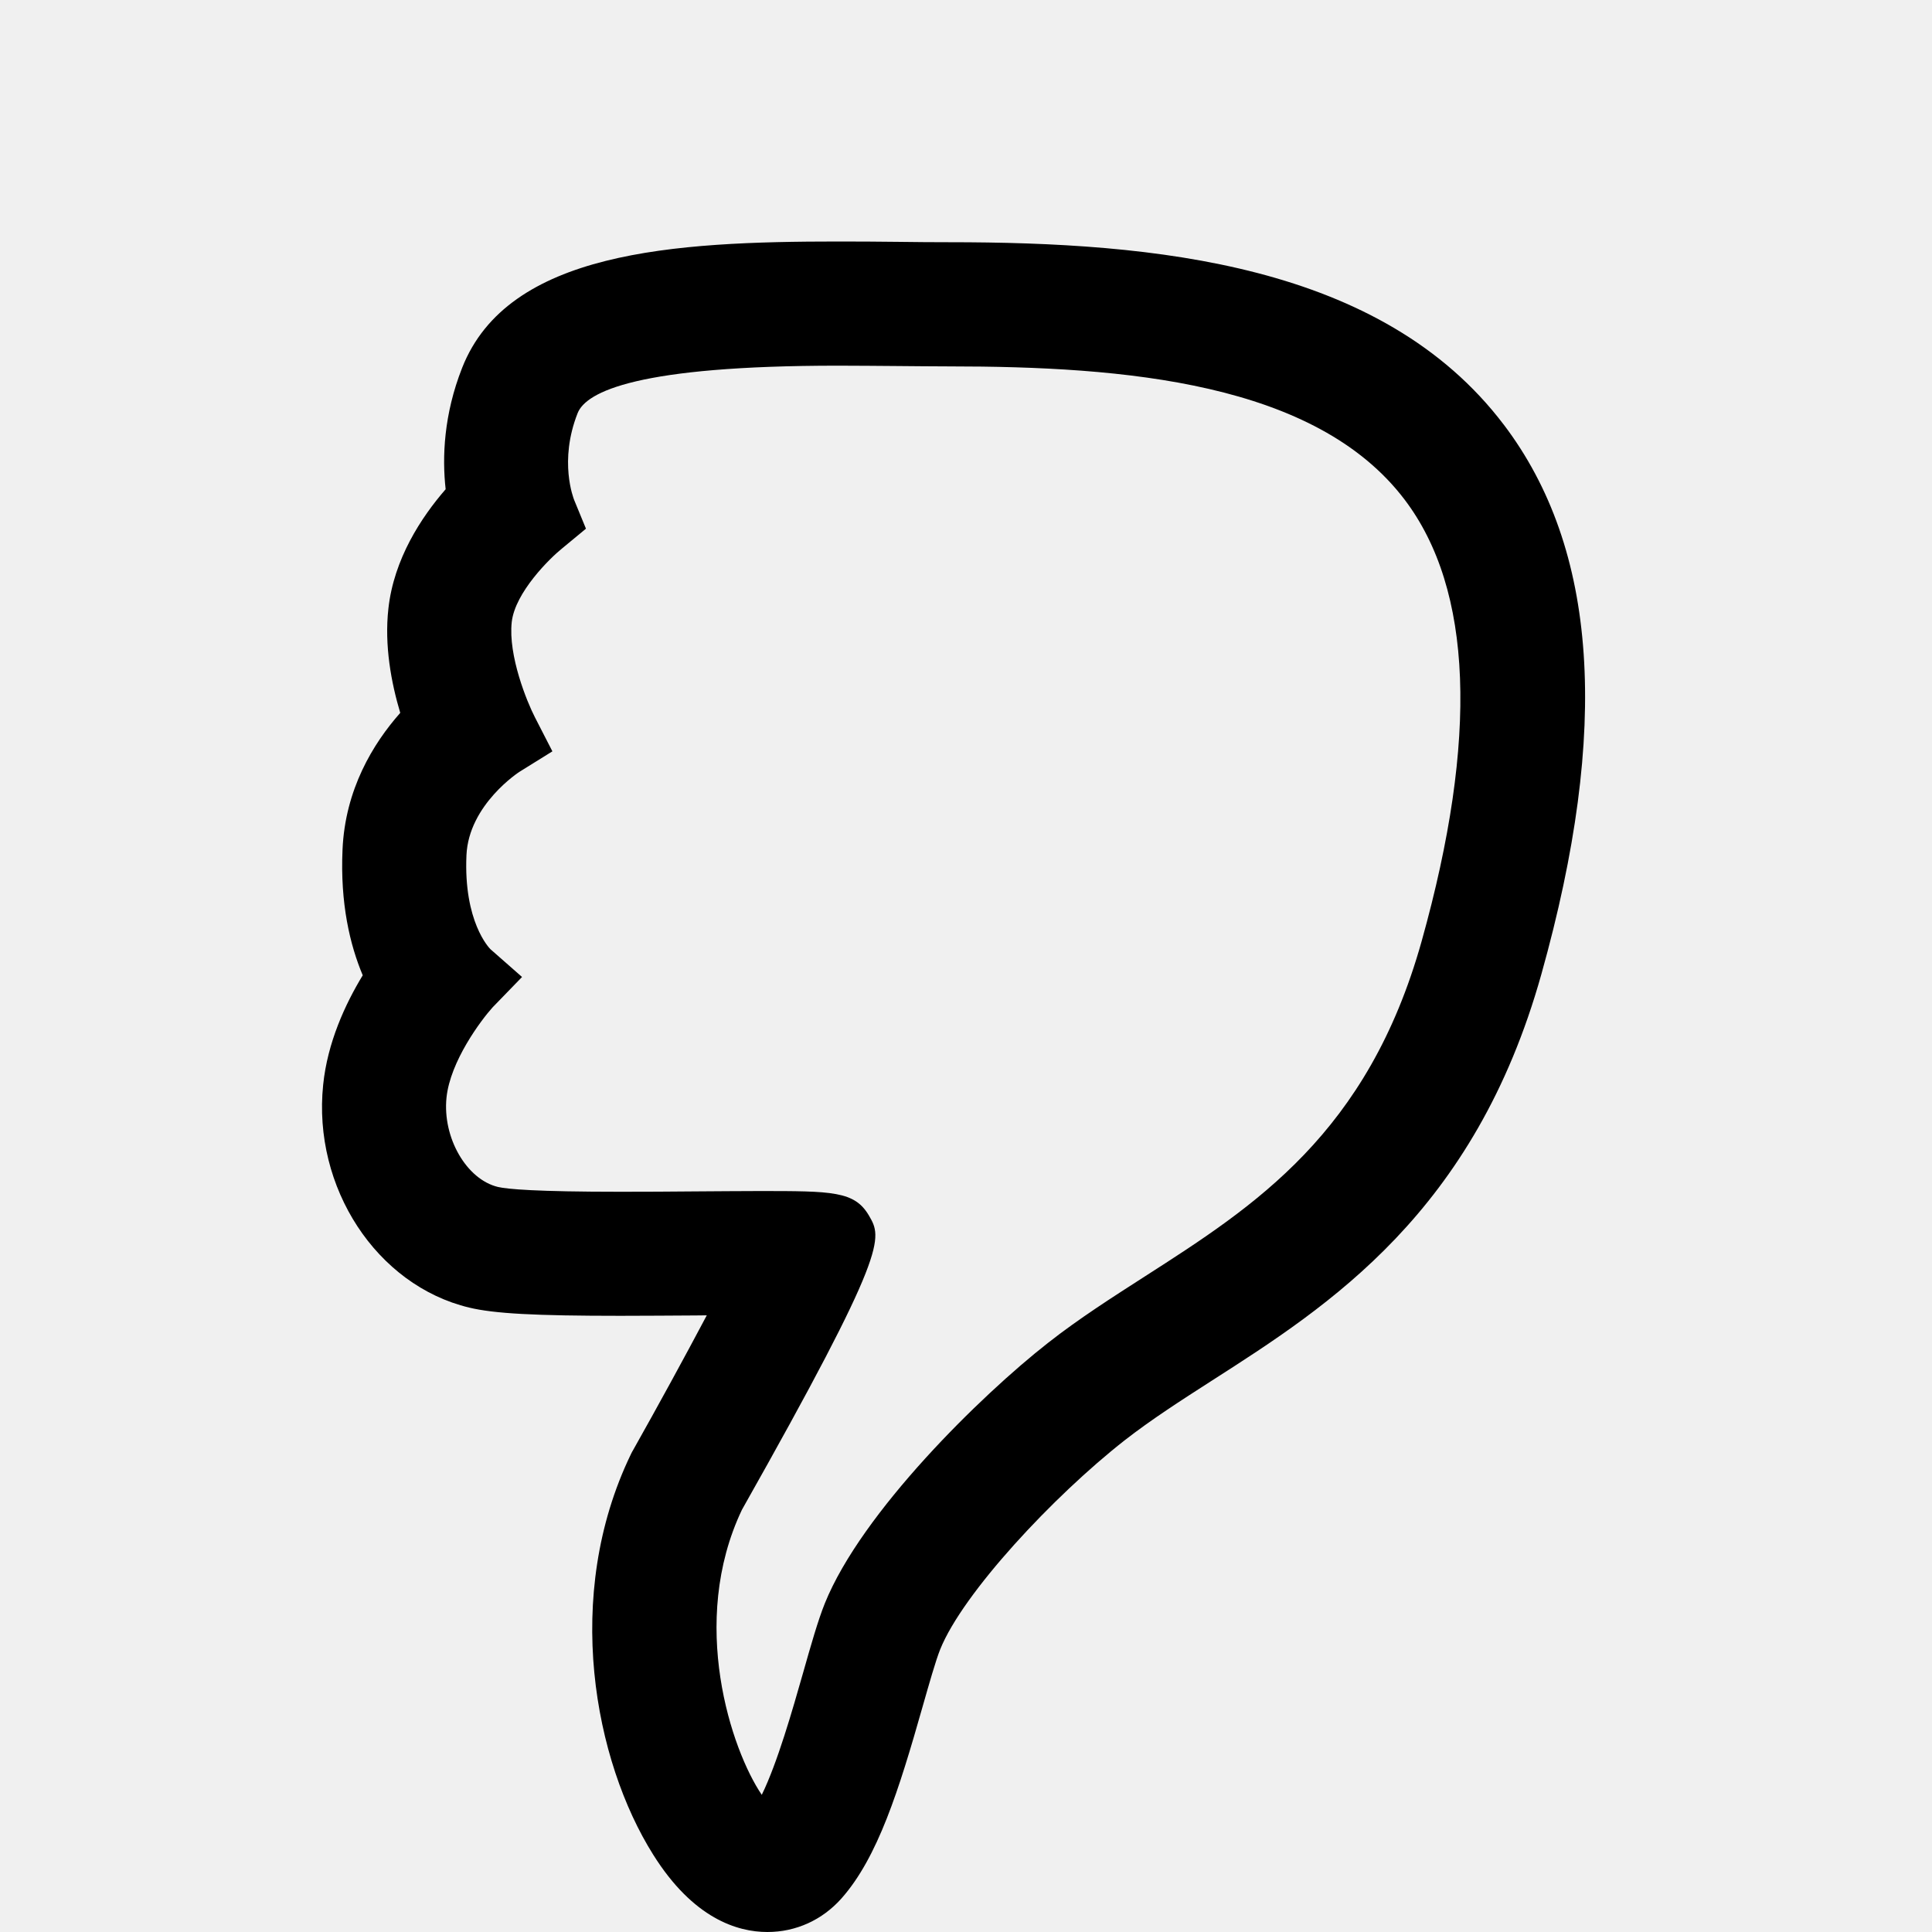
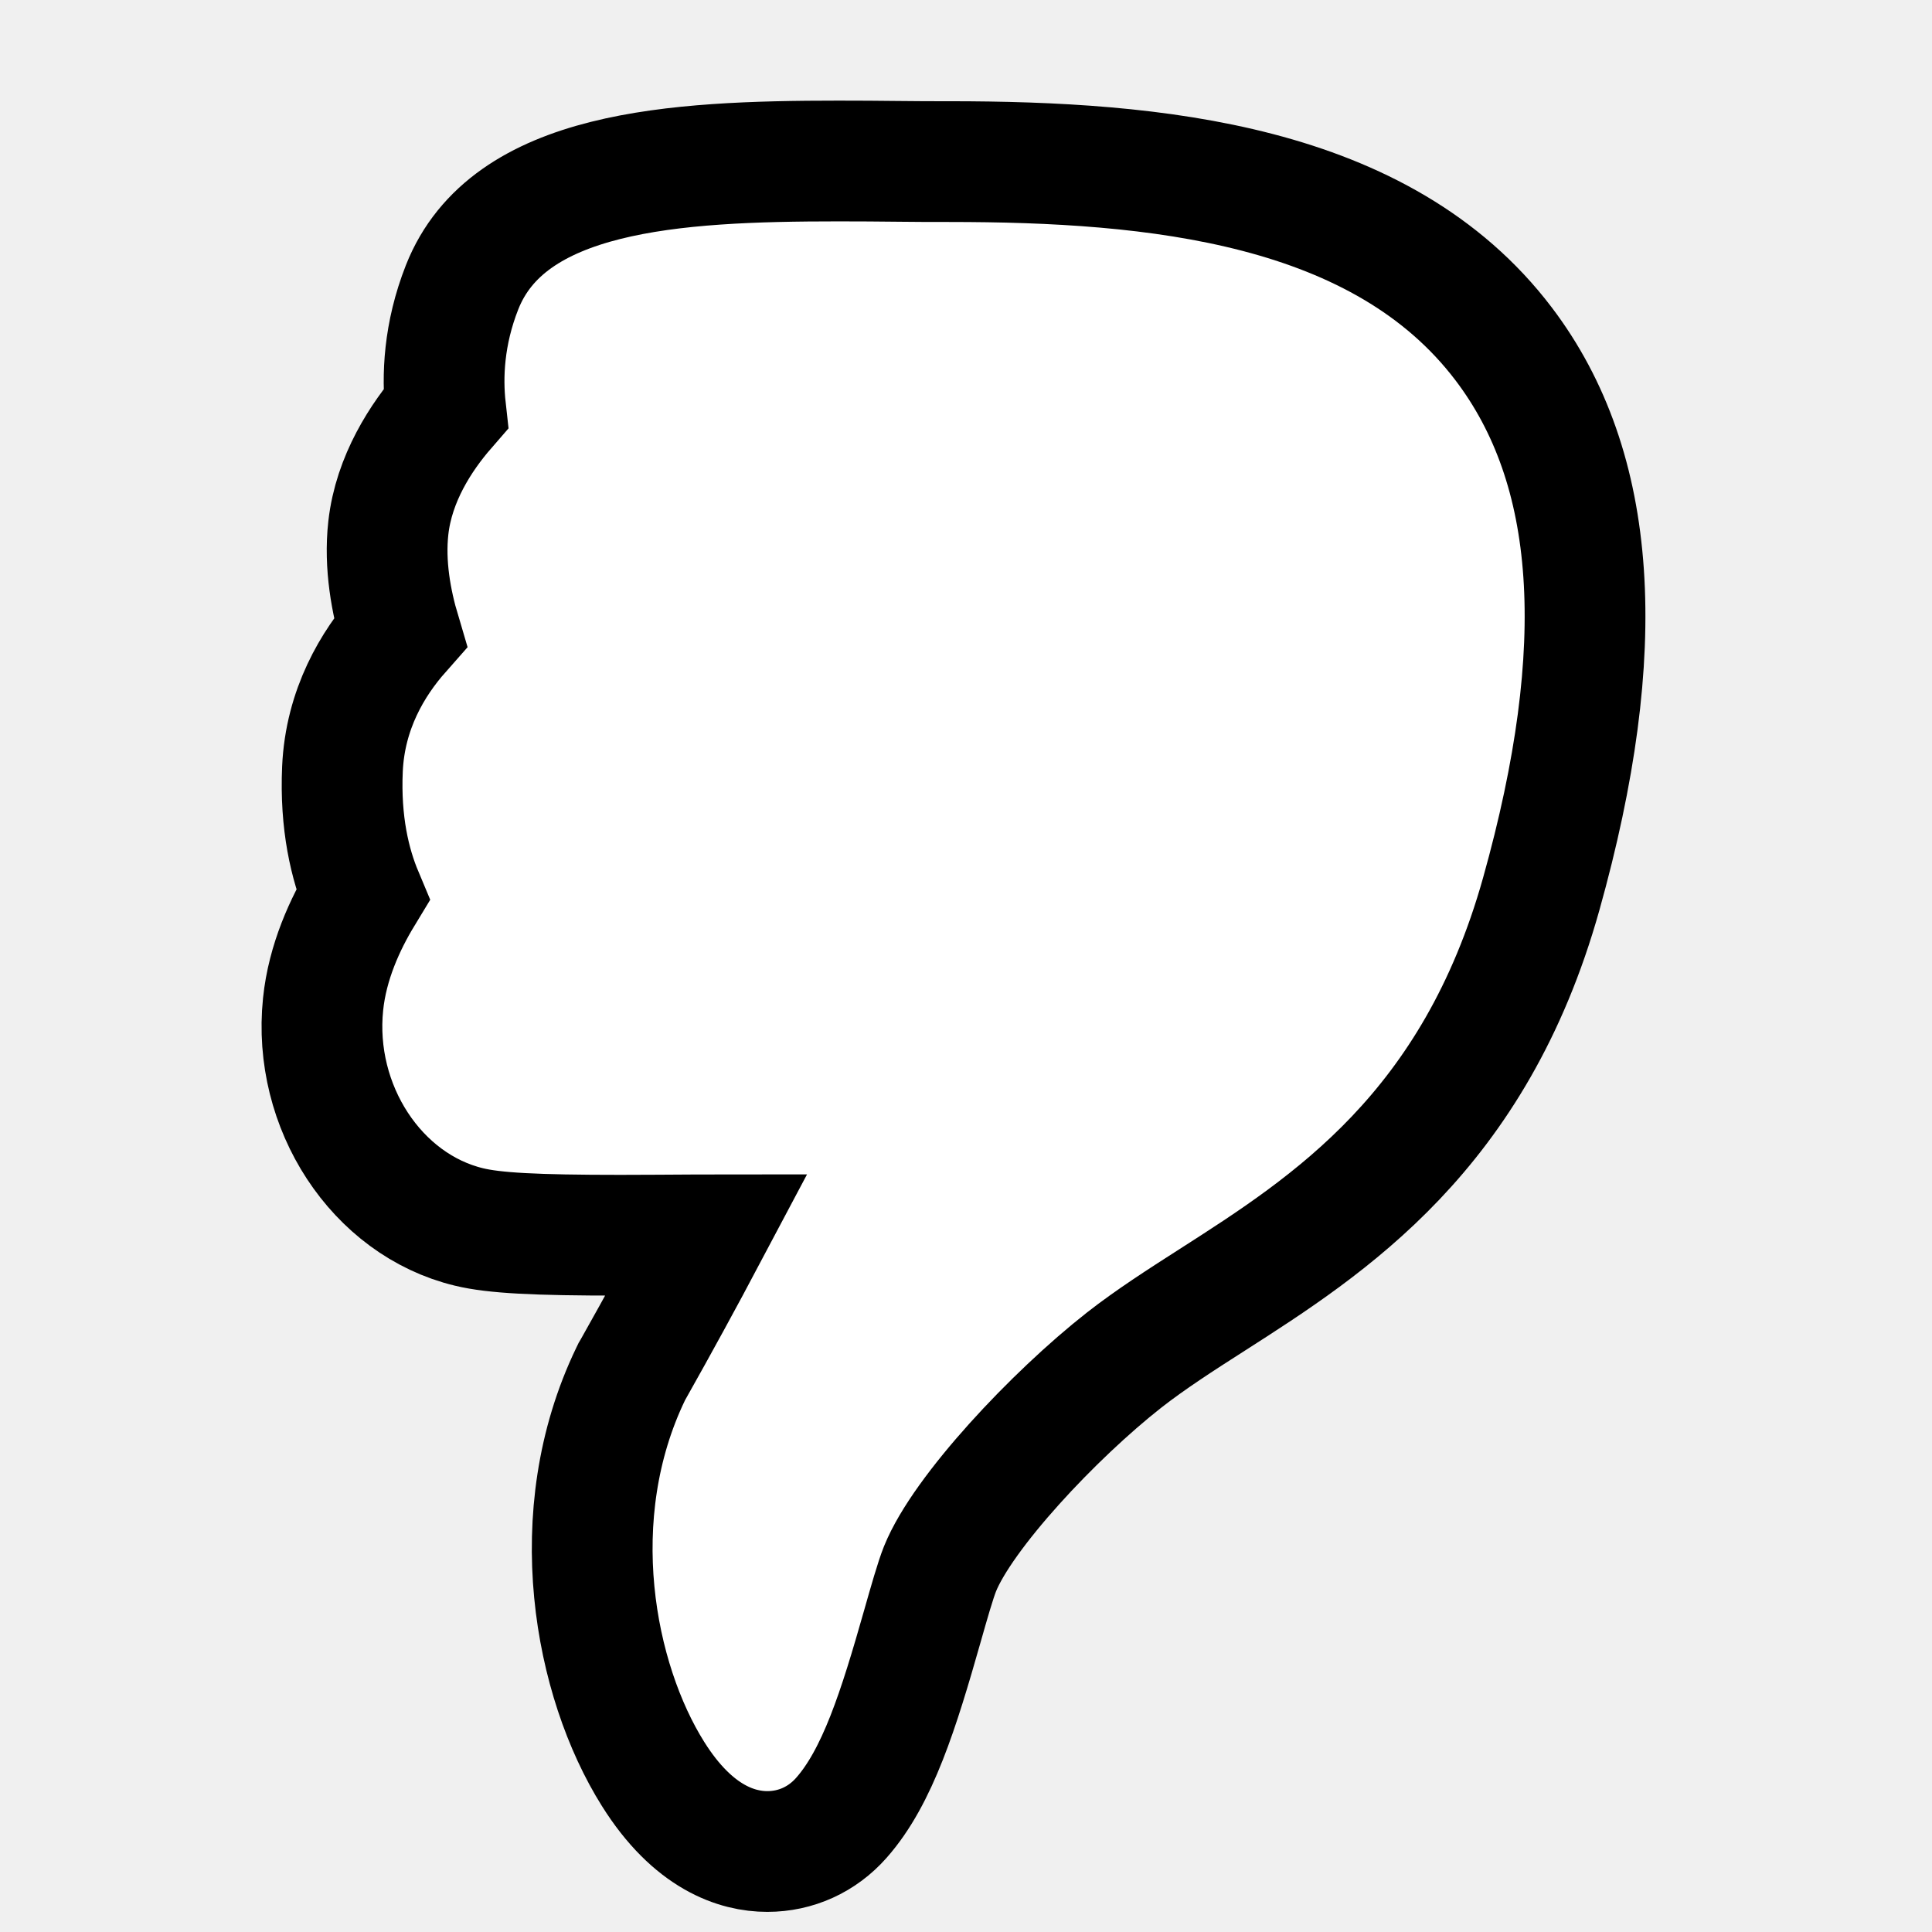
<svg xmlns="http://www.w3.org/2000/svg" width="48" height="48" viewBox="0 0 48 48">
-   <path d="M37.359,10.549 C34.33,6.555 28.695,6.018 23.582,6.018 C23.187,6.018 22.765,6.015 22.329,6.009 C21.845,6.003 21.34,6 20.829,6 C16.726,6 12.622,6.243 11.482,9.138 C11.025,10.299 10.983,11.357 11.072,12.155 C10.463,12.856 9.786,13.889 9.65,15.116 C9.546,16.036 9.721,16.965 9.944,17.711 C9.264,18.48 8.575,19.617 8.51,21.108 C8.45,22.447 8.694,23.474 9.012,24.231 C8.575,24.95 8.136,25.903 8.029,26.951 C7.764,29.502 9.356,31.934 11.654,32.486 C12.278,32.637 13.296,32.691 15.416,32.691 C16.034,32.691 16.675,32.685 17.293,32.682 C17.382,32.682 17.471,32.679 17.56,32.679 C17.011,33.715 16.348,34.929 15.734,36.019 L15.701,36.076 L15.672,36.135 C13.973,39.654 14.769,43.757 16.227,46.076 C17.224,47.668 18.323,48 19.065,48 C19.775,48 20.428,47.703 20.906,47.166 C21.809,46.147 22.332,44.478 22.922,42.4 C23.083,41.836 23.249,41.251 23.359,40.978 C23.923,39.576 26.183,37.162 27.938,35.787 C28.591,35.277 29.333,34.799 30.12,34.294 C33.024,32.435 36.637,30.119 38.294,24.207 C40.005,18.105 39.699,13.634 37.359,10.548 L37.359,10.549 Z M18.433,37.51 C22.083,31.043 21.916,30.764 21.59,30.203 C21.233,29.591 20.684,29.591 18.855,29.591 C18.374,29.591 17.831,29.597 17.263,29.6 C16.655,29.606 16.019,29.609 15.411,29.609 C13.311,29.609 12.602,29.543 12.373,29.49 C11.589,29.303 10.992,28.264 11.093,27.272 C11.185,26.366 11.954,25.342 12.239,25.027 L12.97,24.273 L12.183,23.581 C12.156,23.554 11.515,22.898 11.589,21.247 C11.645,19.988 12.907,19.172 12.916,19.169 L13.724,18.667 L13.29,17.821 C13.097,17.447 12.622,16.292 12.714,15.454 C12.798,14.715 13.665,13.866 13.962,13.628 L14.558,13.135 L14.264,12.42 C14.25,12.381 13.881,11.458 14.35,10.267 C14.561,9.727 15.859,9.085 20.823,9.085 C21.325,9.085 21.821,9.091 22.296,9.094 C22.745,9.097 23.175,9.103 23.579,9.103 C27.935,9.103 32.685,9.495 34.898,12.414 C36.59,14.647 36.733,18.337 35.32,23.385 C33.981,28.163 31.172,29.962 28.455,31.705 C27.641,32.228 26.798,32.765 26.032,33.368 C24.375,34.665 21.409,37.569 20.494,39.832 C20.322,40.259 20.15,40.865 19.951,41.566 C19.686,42.495 19.315,43.796 18.926,44.592 C18.172,43.484 17.103,40.307 18.433,37.51 L18.433,37.51 Z" />
+   <path fill="#FFF" stroke="#000" stroke-width="3" d="M25.054,45.991 C25.538,45.997 26.042,46 26.553,46 C30.656,46 34.76,45.757 35.9,42.862 C36.357,41.701 36.398,40.644 36.309,39.845 C36.918,39.144 37.595,38.111 37.732,36.885 C37.835,35.965 37.66,35.035 37.438,34.29 C38.117,33.521 38.806,32.384 38.872,30.893 C38.931,29.554 38.688,28.527 38.37,27.77 C38.806,27.051 39.246,26.098 39.353,25.05 C39.617,22.5 38.025,20.068 35.727,19.516 C35.104,19.365 34.086,19.311 31.966,19.311 C31.348,19.311 30.707,19.317 30.089,19.32 C30,19.32 29.911,19.323 29.822,19.323 C30.371,18.287 31.033,17.073 31.648,15.983 L31.681,15.927 L31.71,15.867 C33.406,12.349 32.613,8.249 31.155,5.927 C30.157,4.335 29.059,4 28.317,4 C27.607,4 26.954,4.297 26.479,4.834 C25.576,5.853 25.054,7.521 24.463,9.6 C24.303,10.164 24.136,10.749 24.026,11.022 C23.462,12.423 21.2,14.837 19.448,16.212 C18.795,16.722 18.053,17.2 17.263,17.705 C14.359,19.564 10.746,21.88 9.089,27.788 C7.376,33.899 7.682,38.37 10.021,41.454 C13.05,45.448 18.685,45.985 23.798,45.985 C24.196,45.982 24.617,45.988 25.054,45.991 L25.054,45.991 Z" transform="rotate(-180 23.69 25)" />
</svg>
